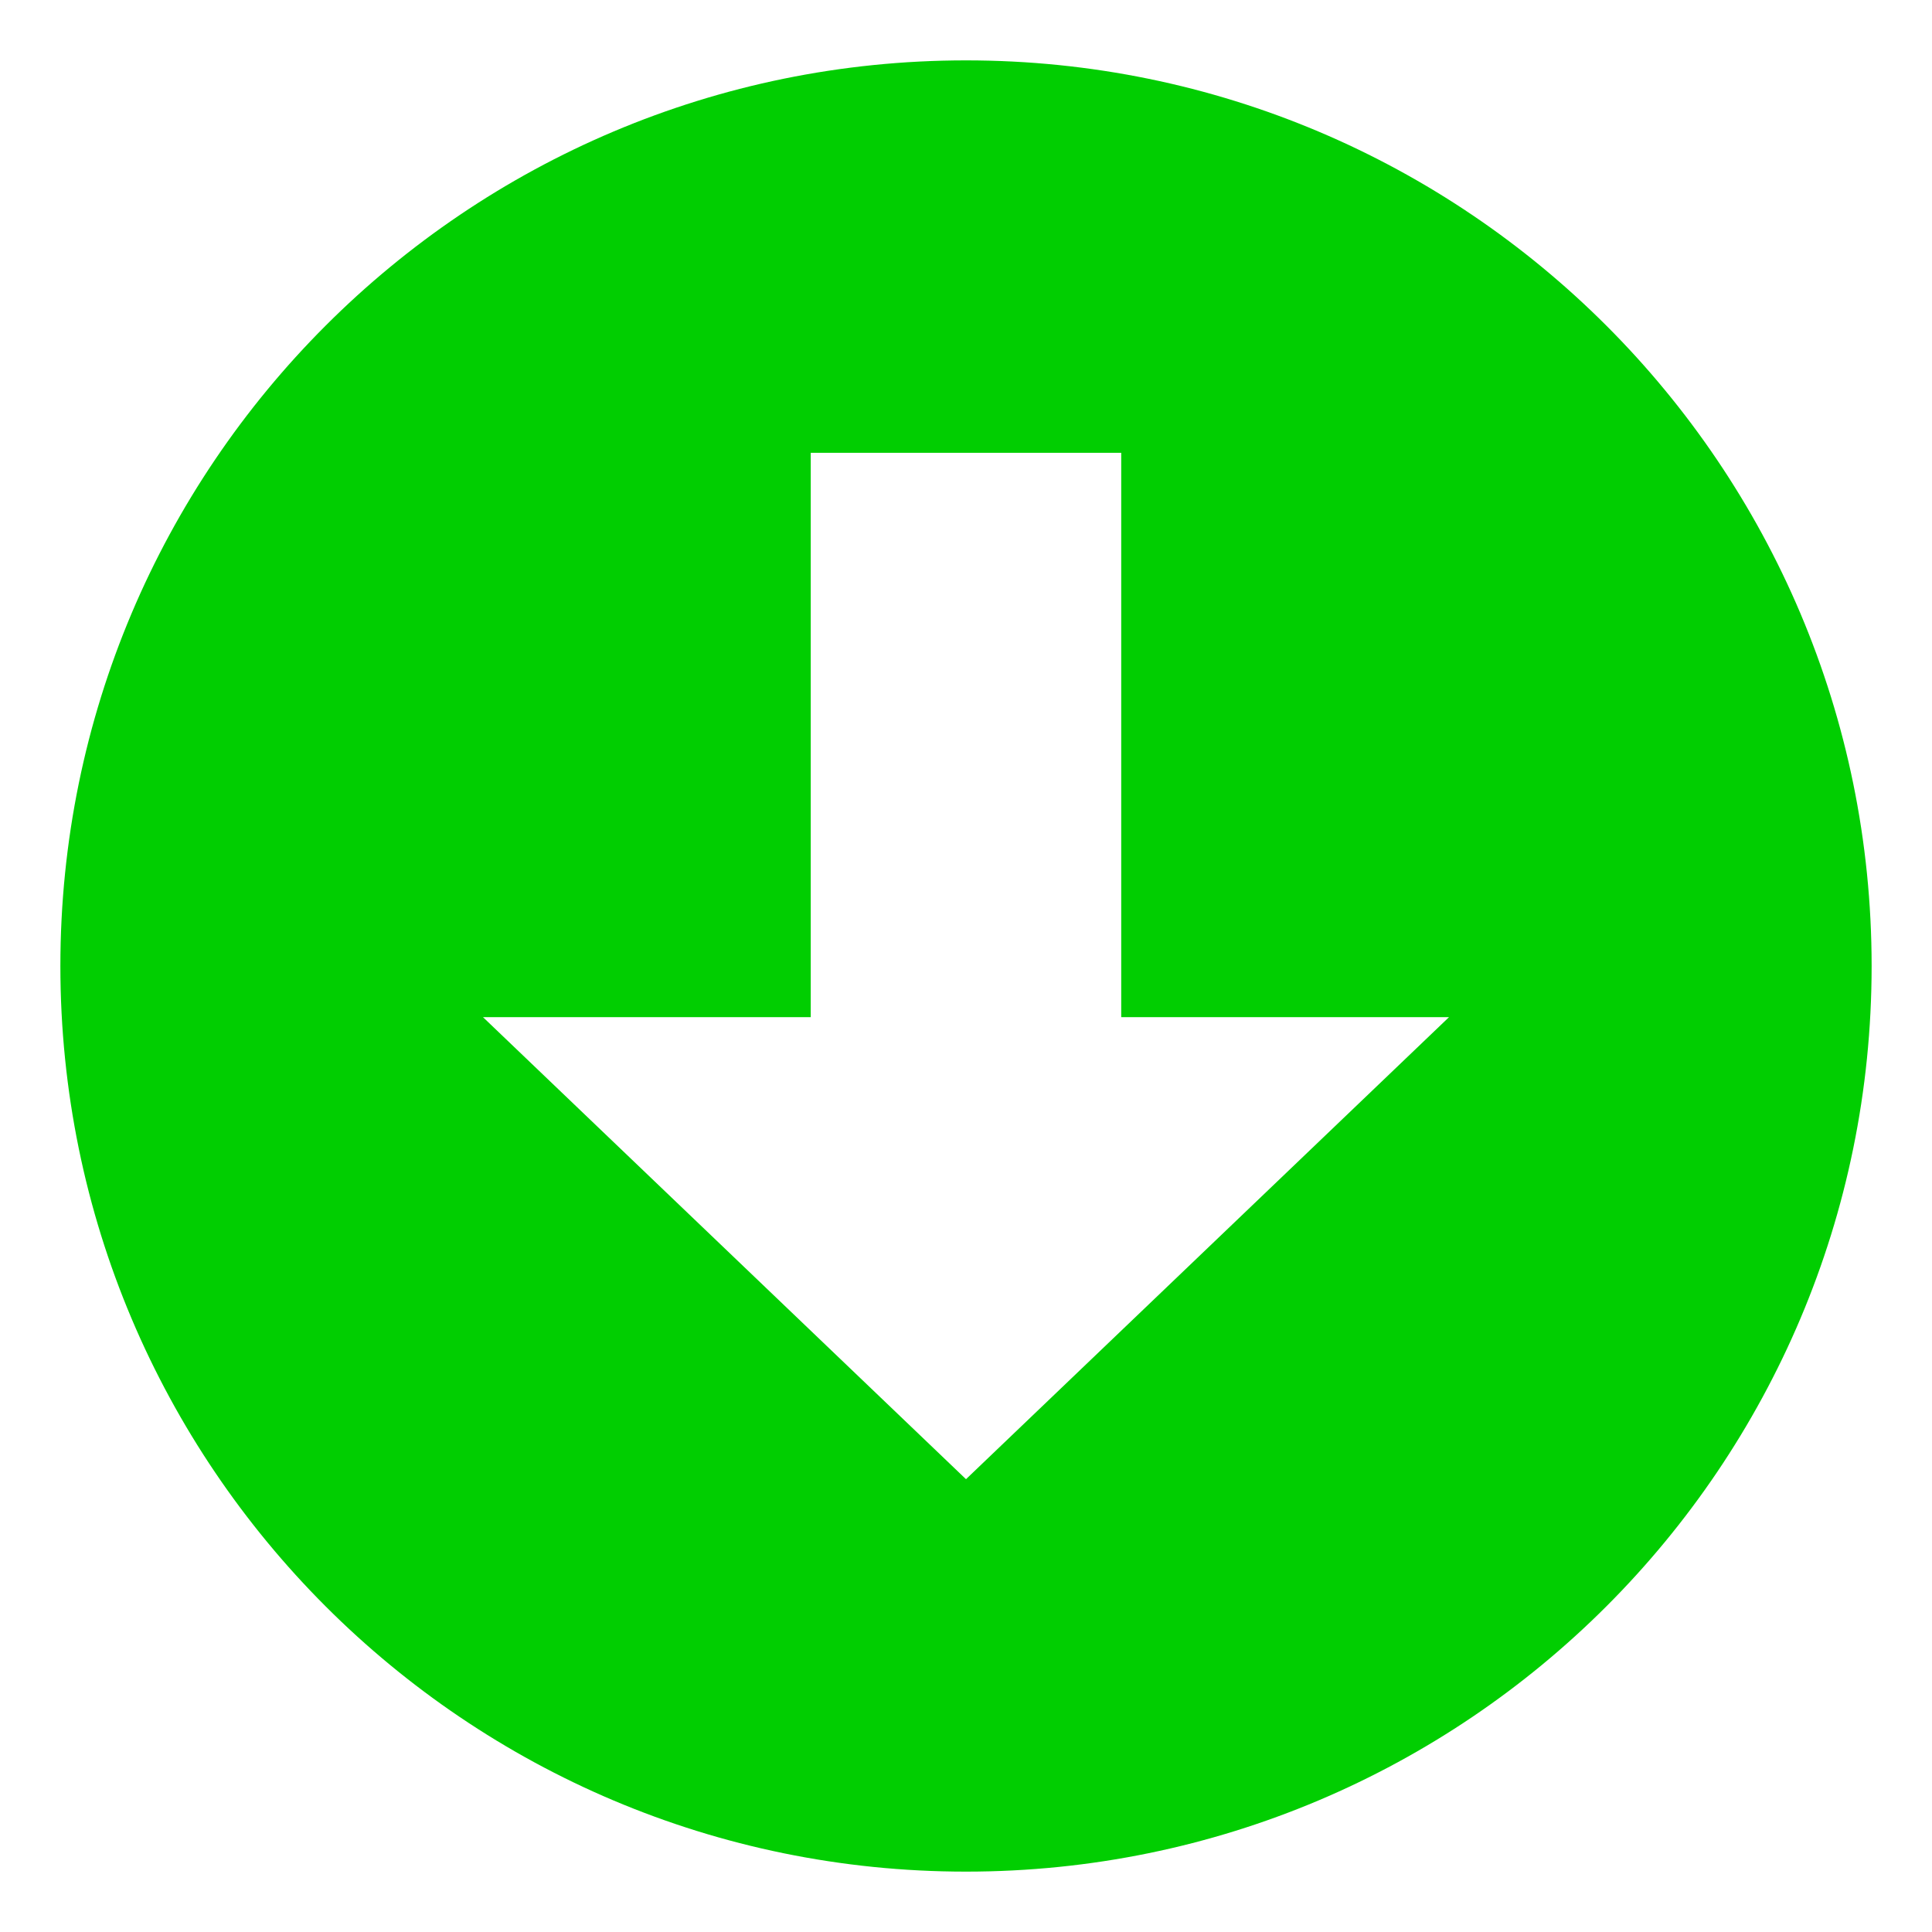
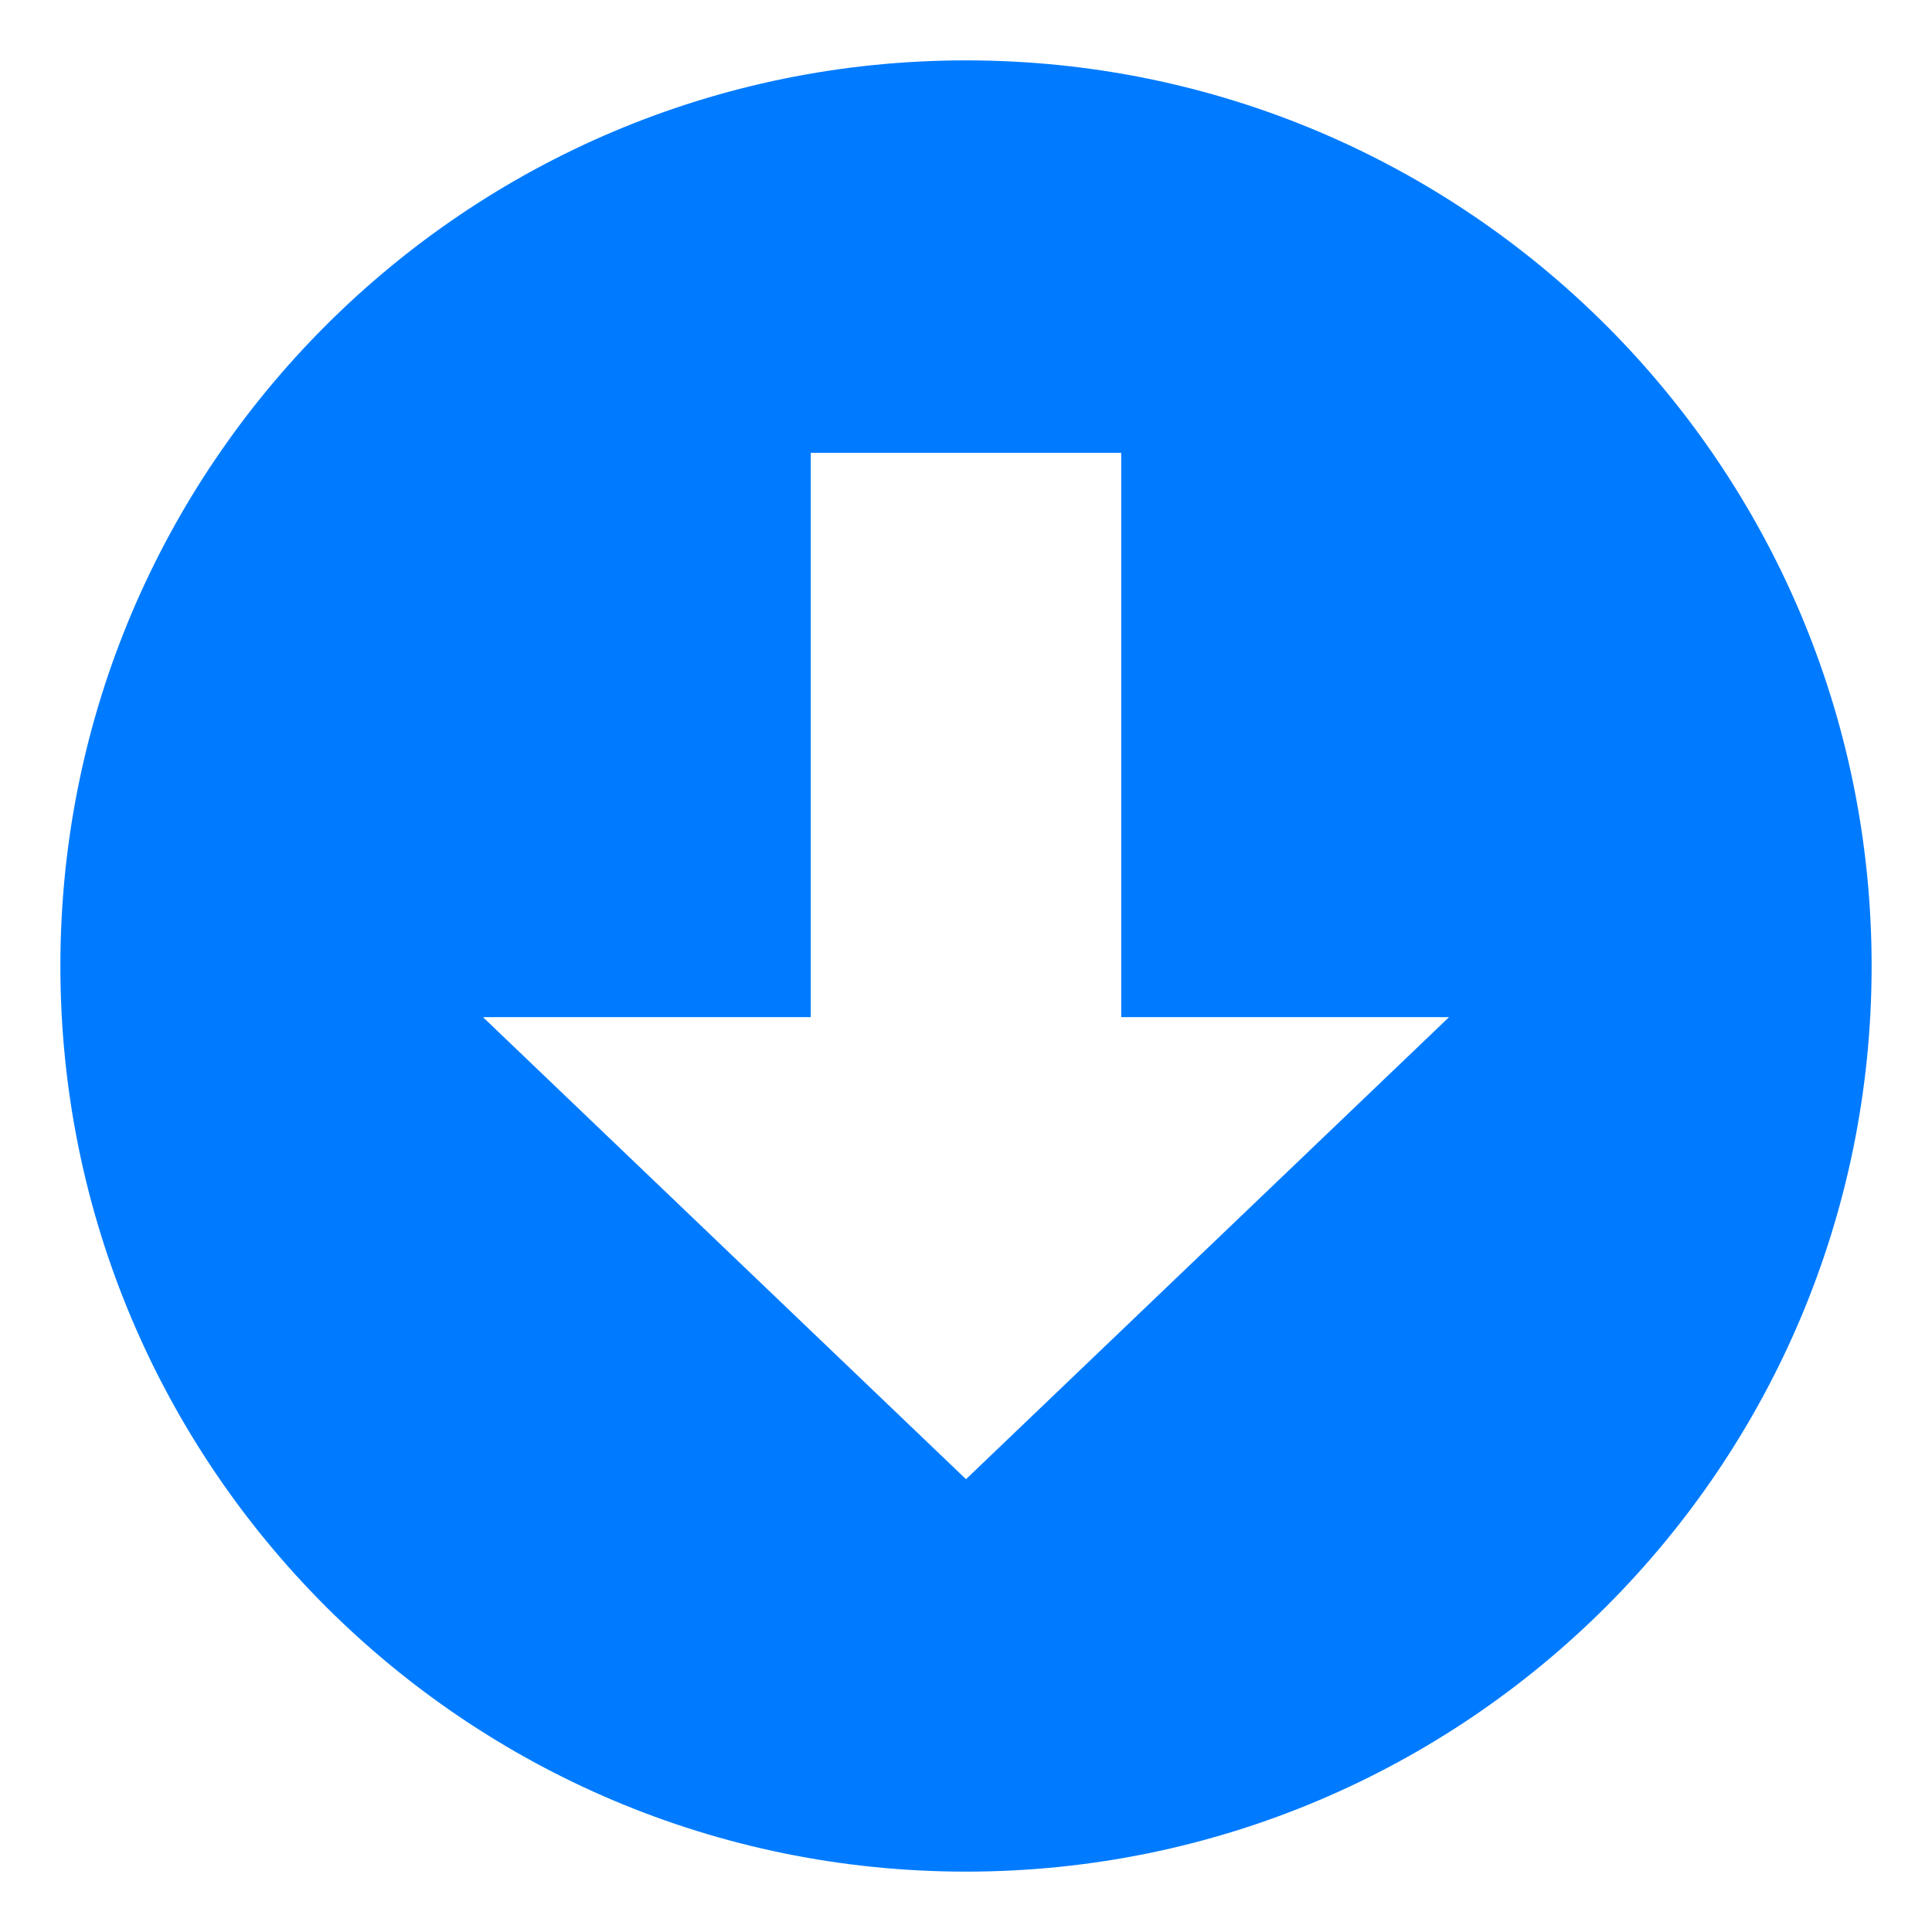
<svg xmlns="http://www.w3.org/2000/svg" width="800px" height="800px" viewBox="0 0 64 64" aria-hidden="true" role="img" class="iconify iconify--emojione-monotone" preserveAspectRatio="xMidYMid meet">
-   <path d="M32 2C15.432 2 2 15.432 2 32s13.432 30 30 30s30-13.432 30-30S48.568 2 32 2zm0 47L16 33.695h10.857V15h10.285v18.695H48L32 49z" fill="rgb(1, 206, 1)" />
+   <path d="M32 2C15.432 2 2 15.432 2 32s13.432 30 30 30s30-13.432 30-30S48.568 2 32 2zm0 47L16 33.695h10.857V15h10.285v18.695H48L32 49z" fill="#007bff" />
</svg>
